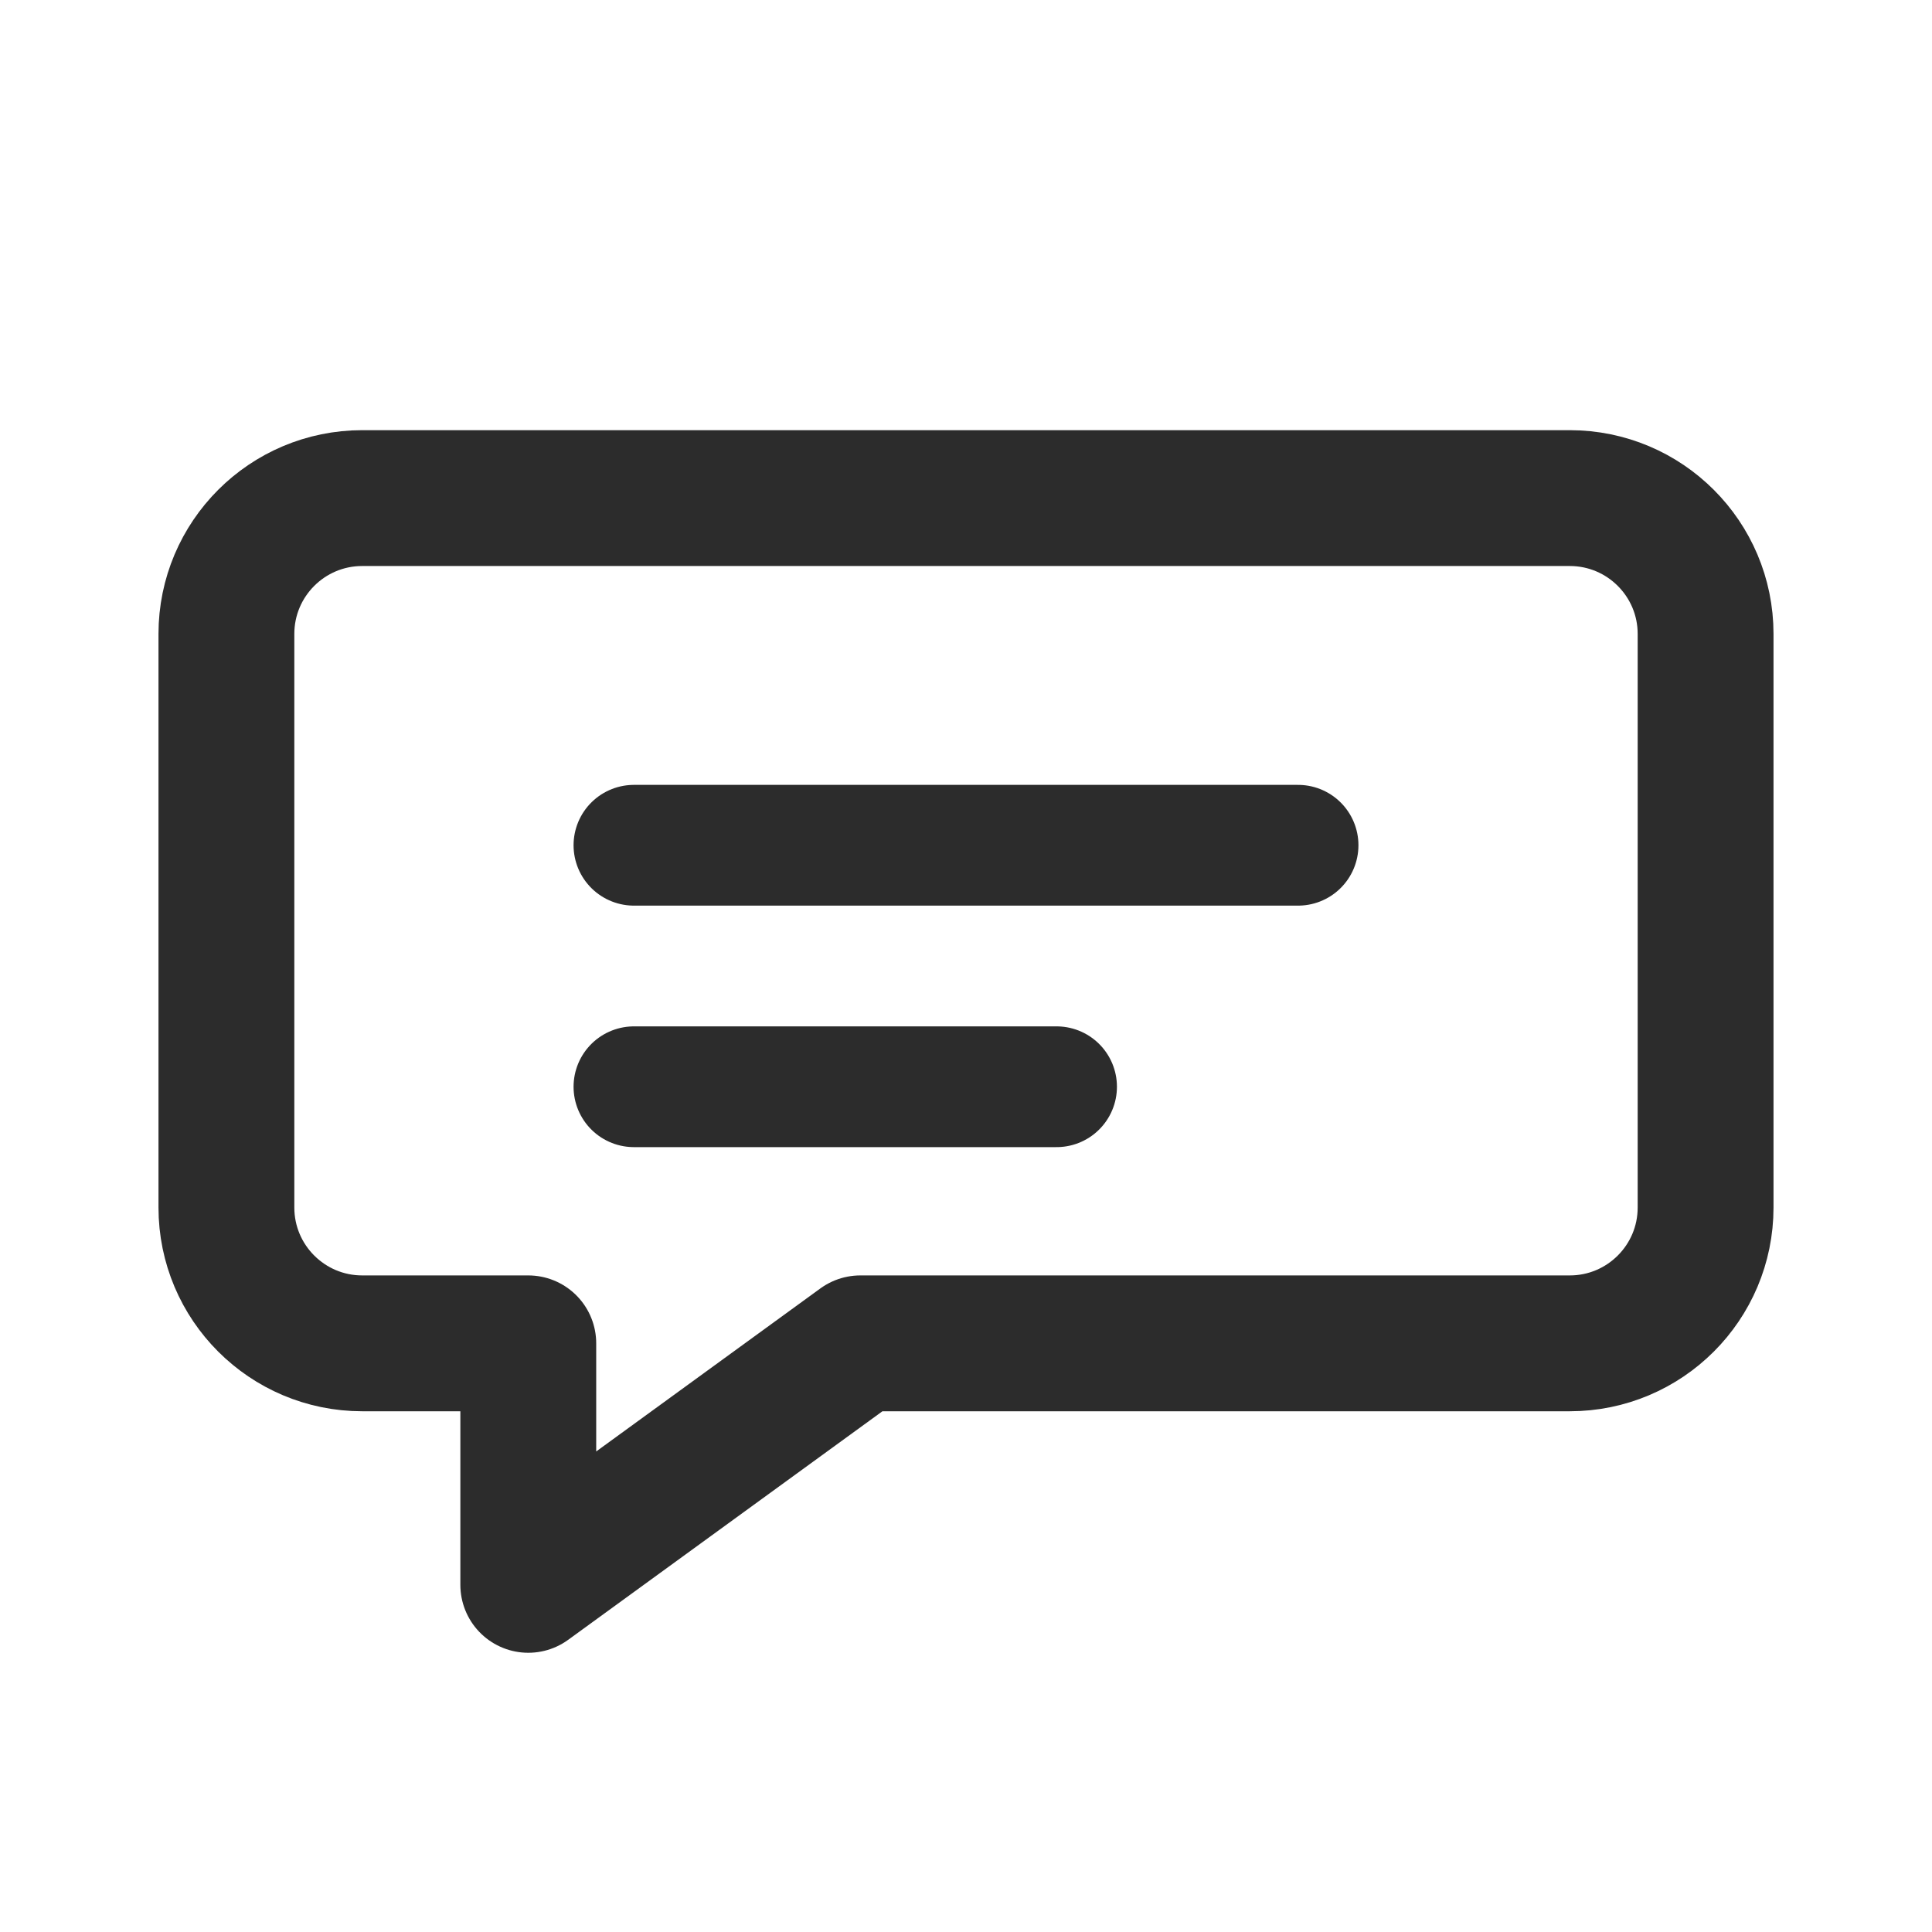
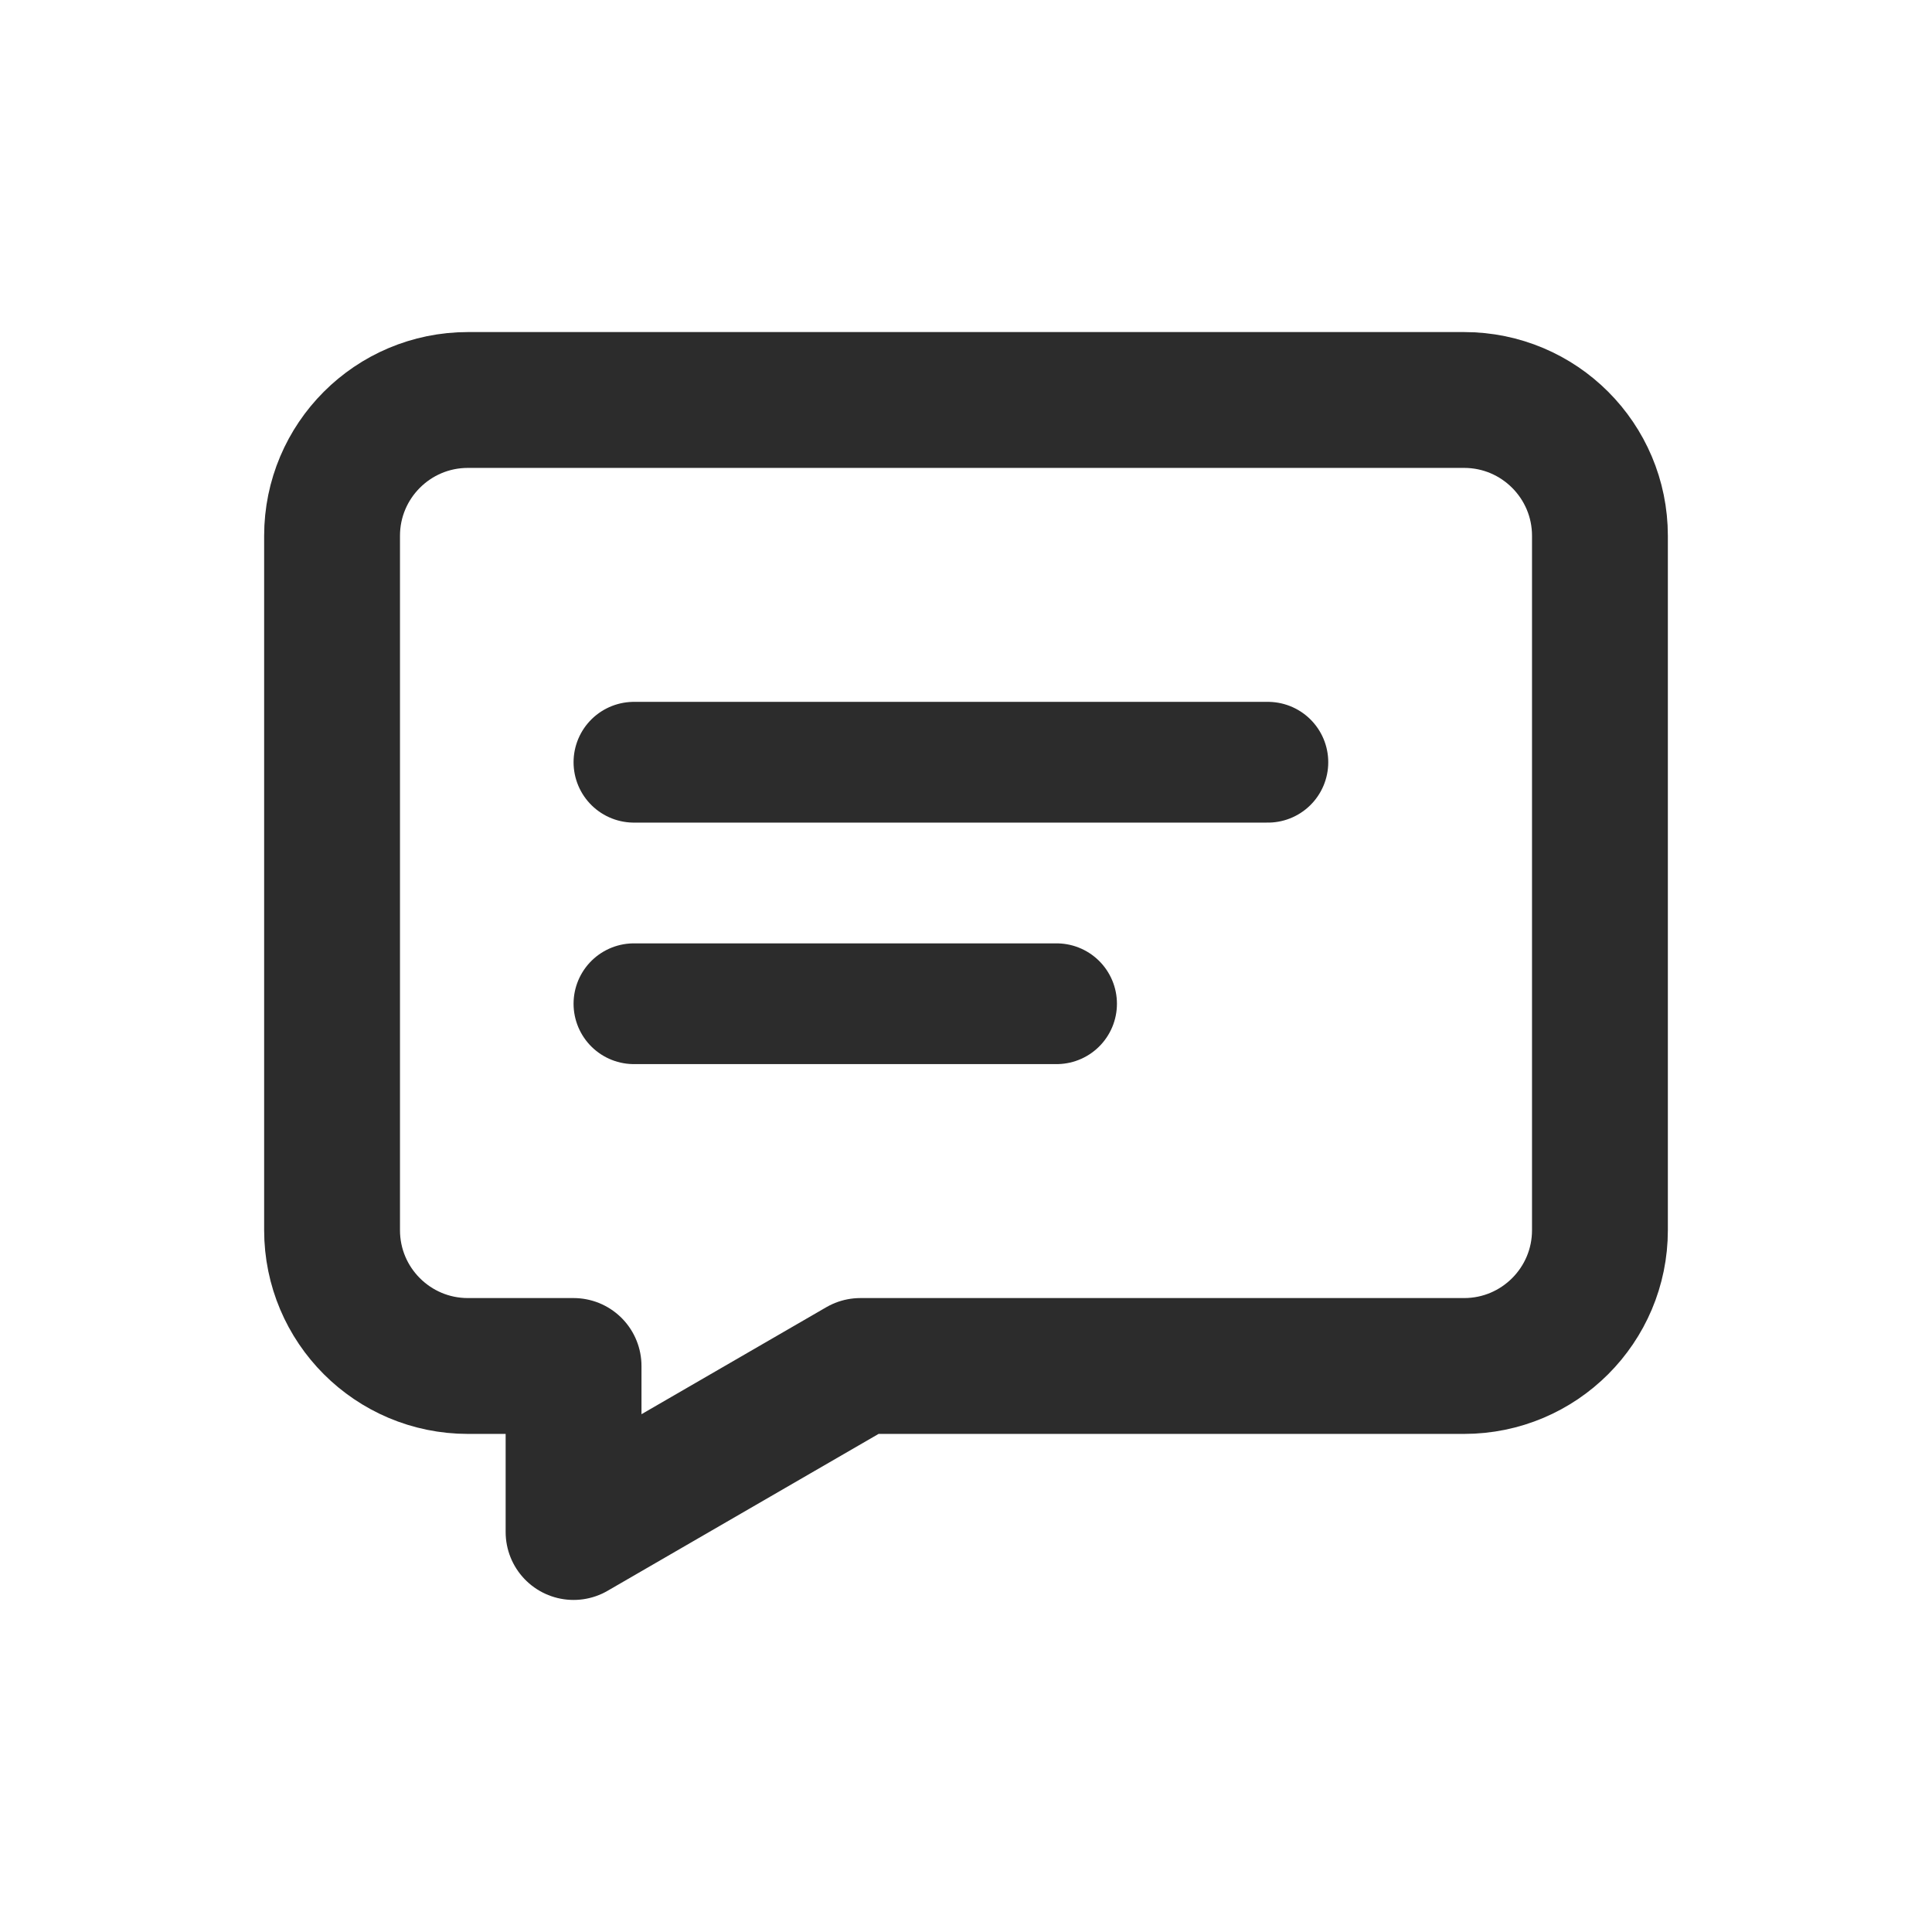
<svg xmlns="http://www.w3.org/2000/svg" width="1024" height="1024" viewBox="0 0 1024 1024">
-   <path d="M192 264h640a72 72 0 0 1 72 72v304a72 72 0 0 1-72 72H456l-176 128V712h-88a72 72 0 0 1-72-72V336a72 72 0 0 1 72-72z" fill="none" stroke="#2c2c2c" stroke-width="72" stroke-linejoin="round" />
-   <path d="M336 448h352M336 576h224" fill="none" stroke="#2c2c2c" stroke-width="64" stroke-linecap="round" />
+   <path d="M248 212h528a72 72 0 0 1 72 72v368a72 72 0 0 1-72 72H456l-152 88V724h-56a72 72 0 0 1-72-72V284a72 72 0 0 1 72-72z" fill="none" stroke="#2c2c2c" stroke-width="72" stroke-linejoin="round" />
+   <path d="M336 404h336M336 532h224" fill="none" stroke="#2c2c2c" stroke-width="64" stroke-linecap="round" />
</svg>
